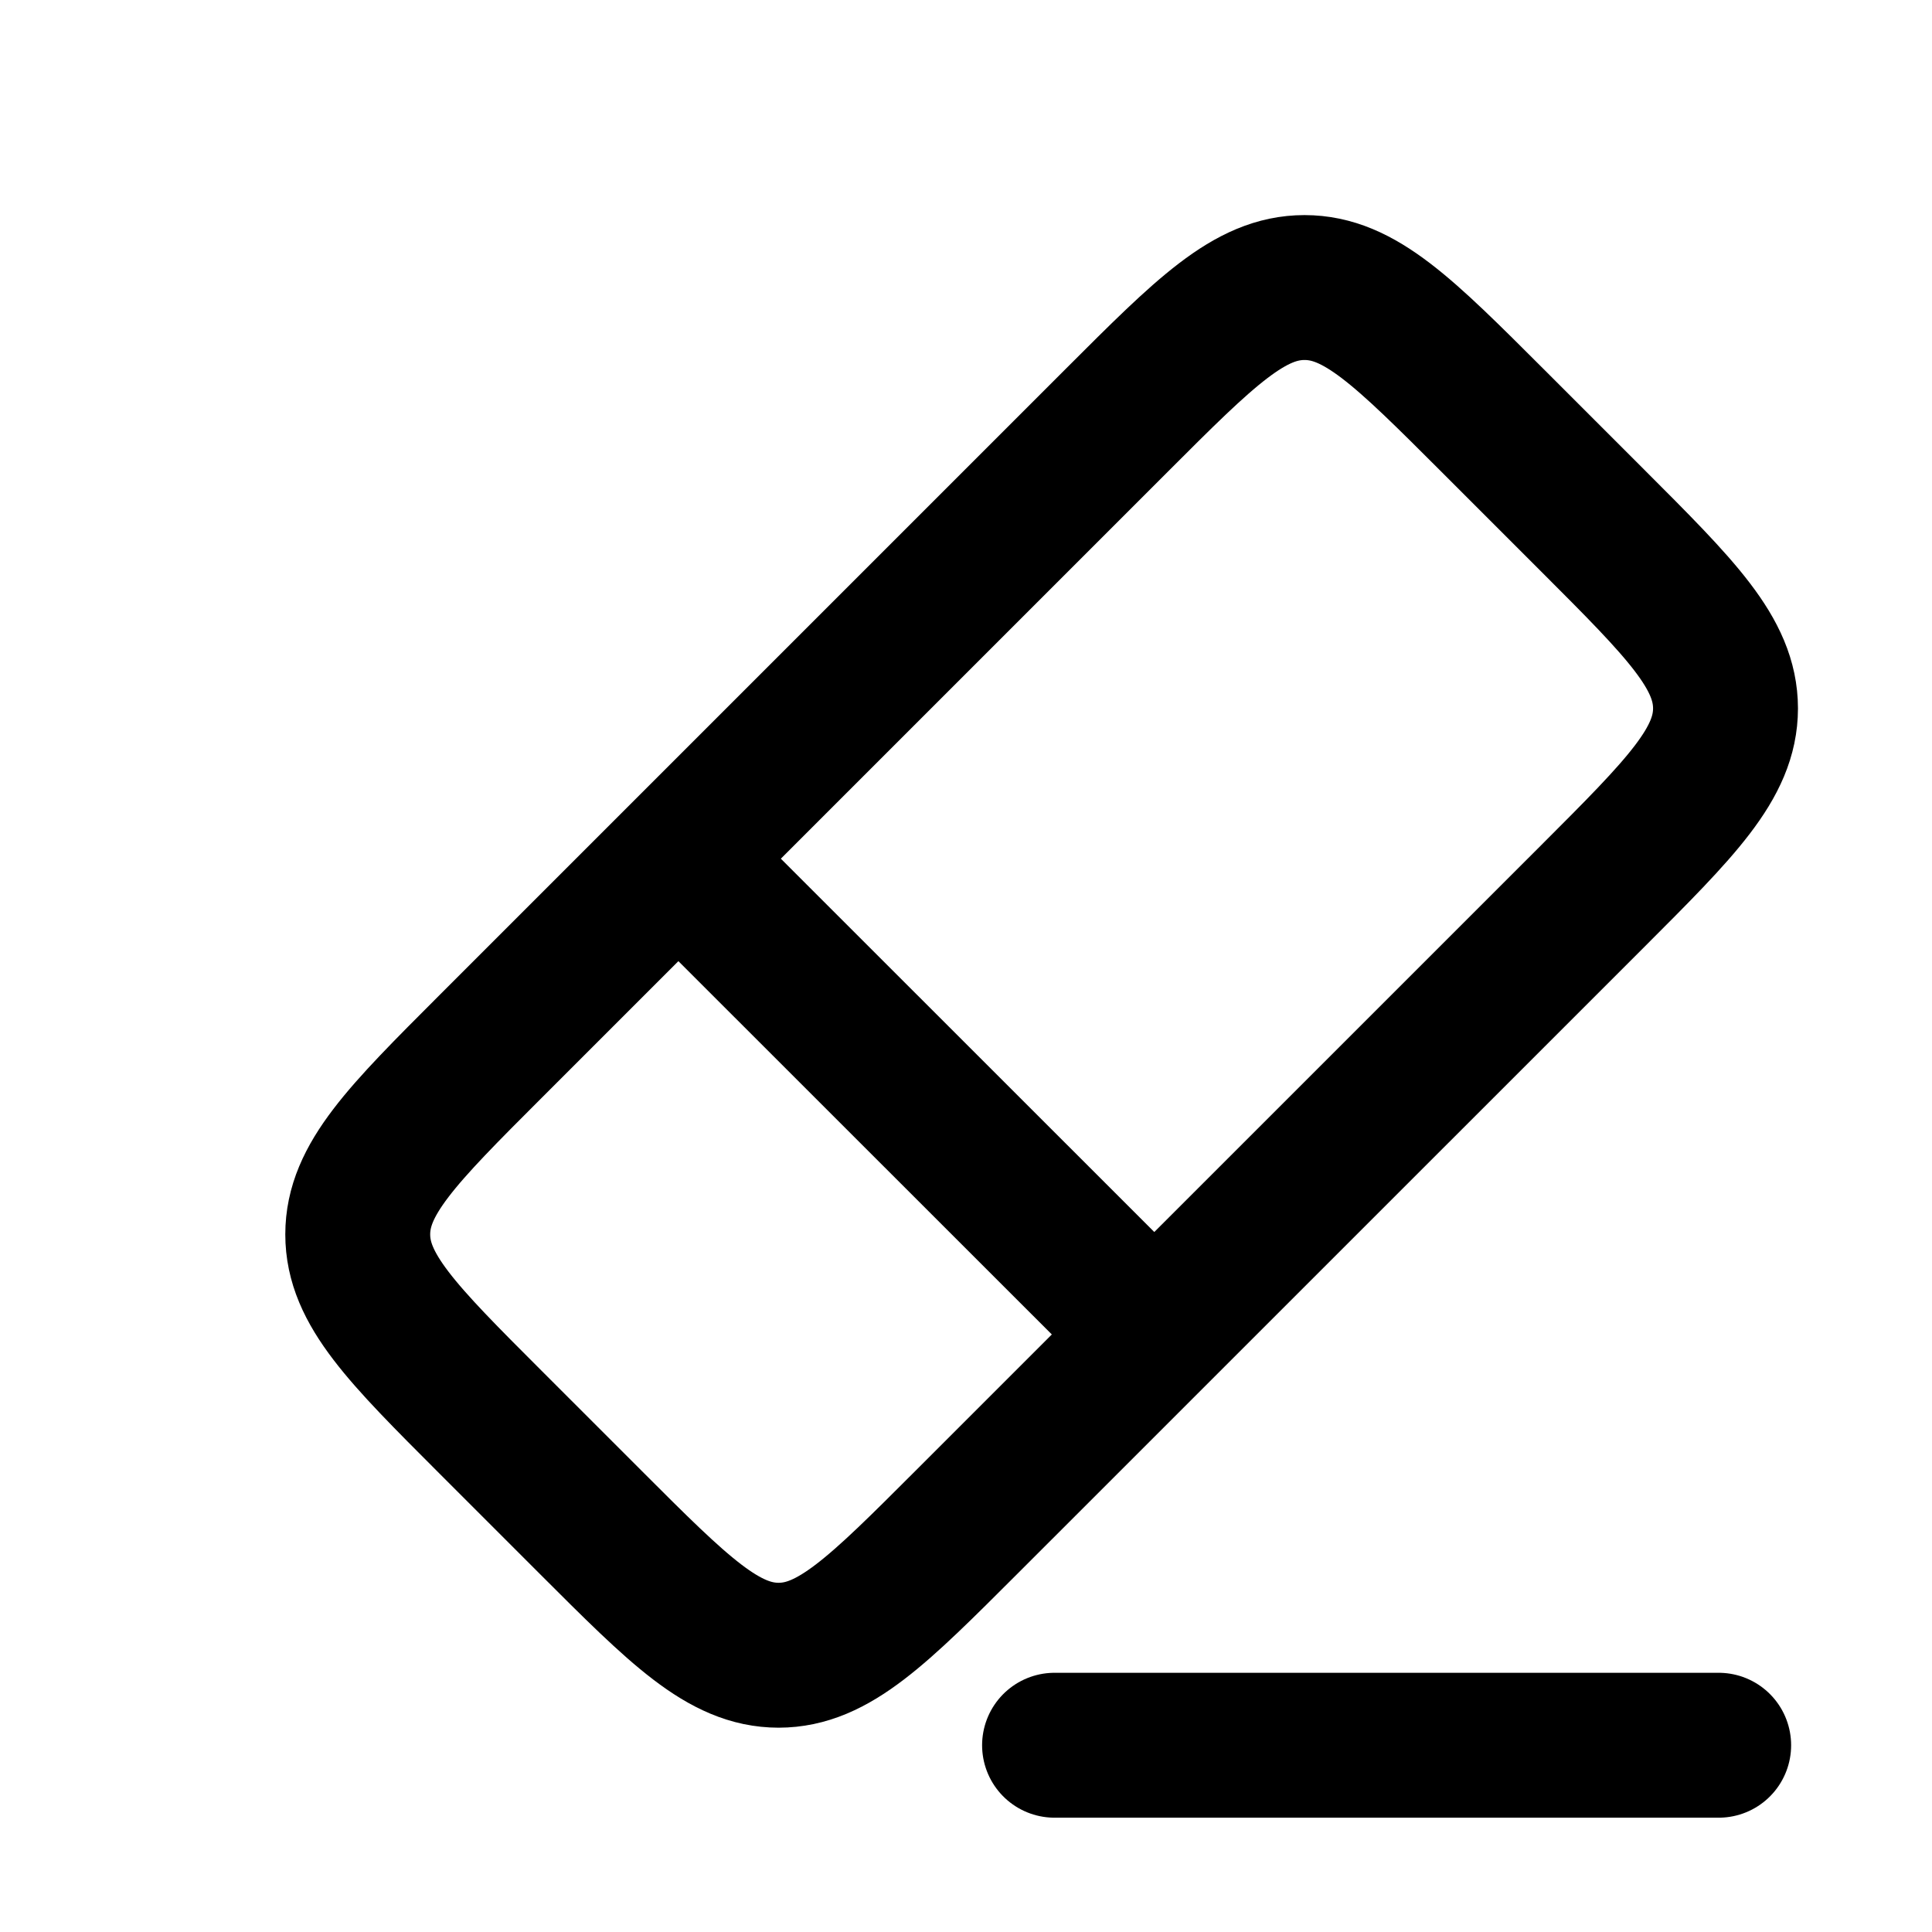
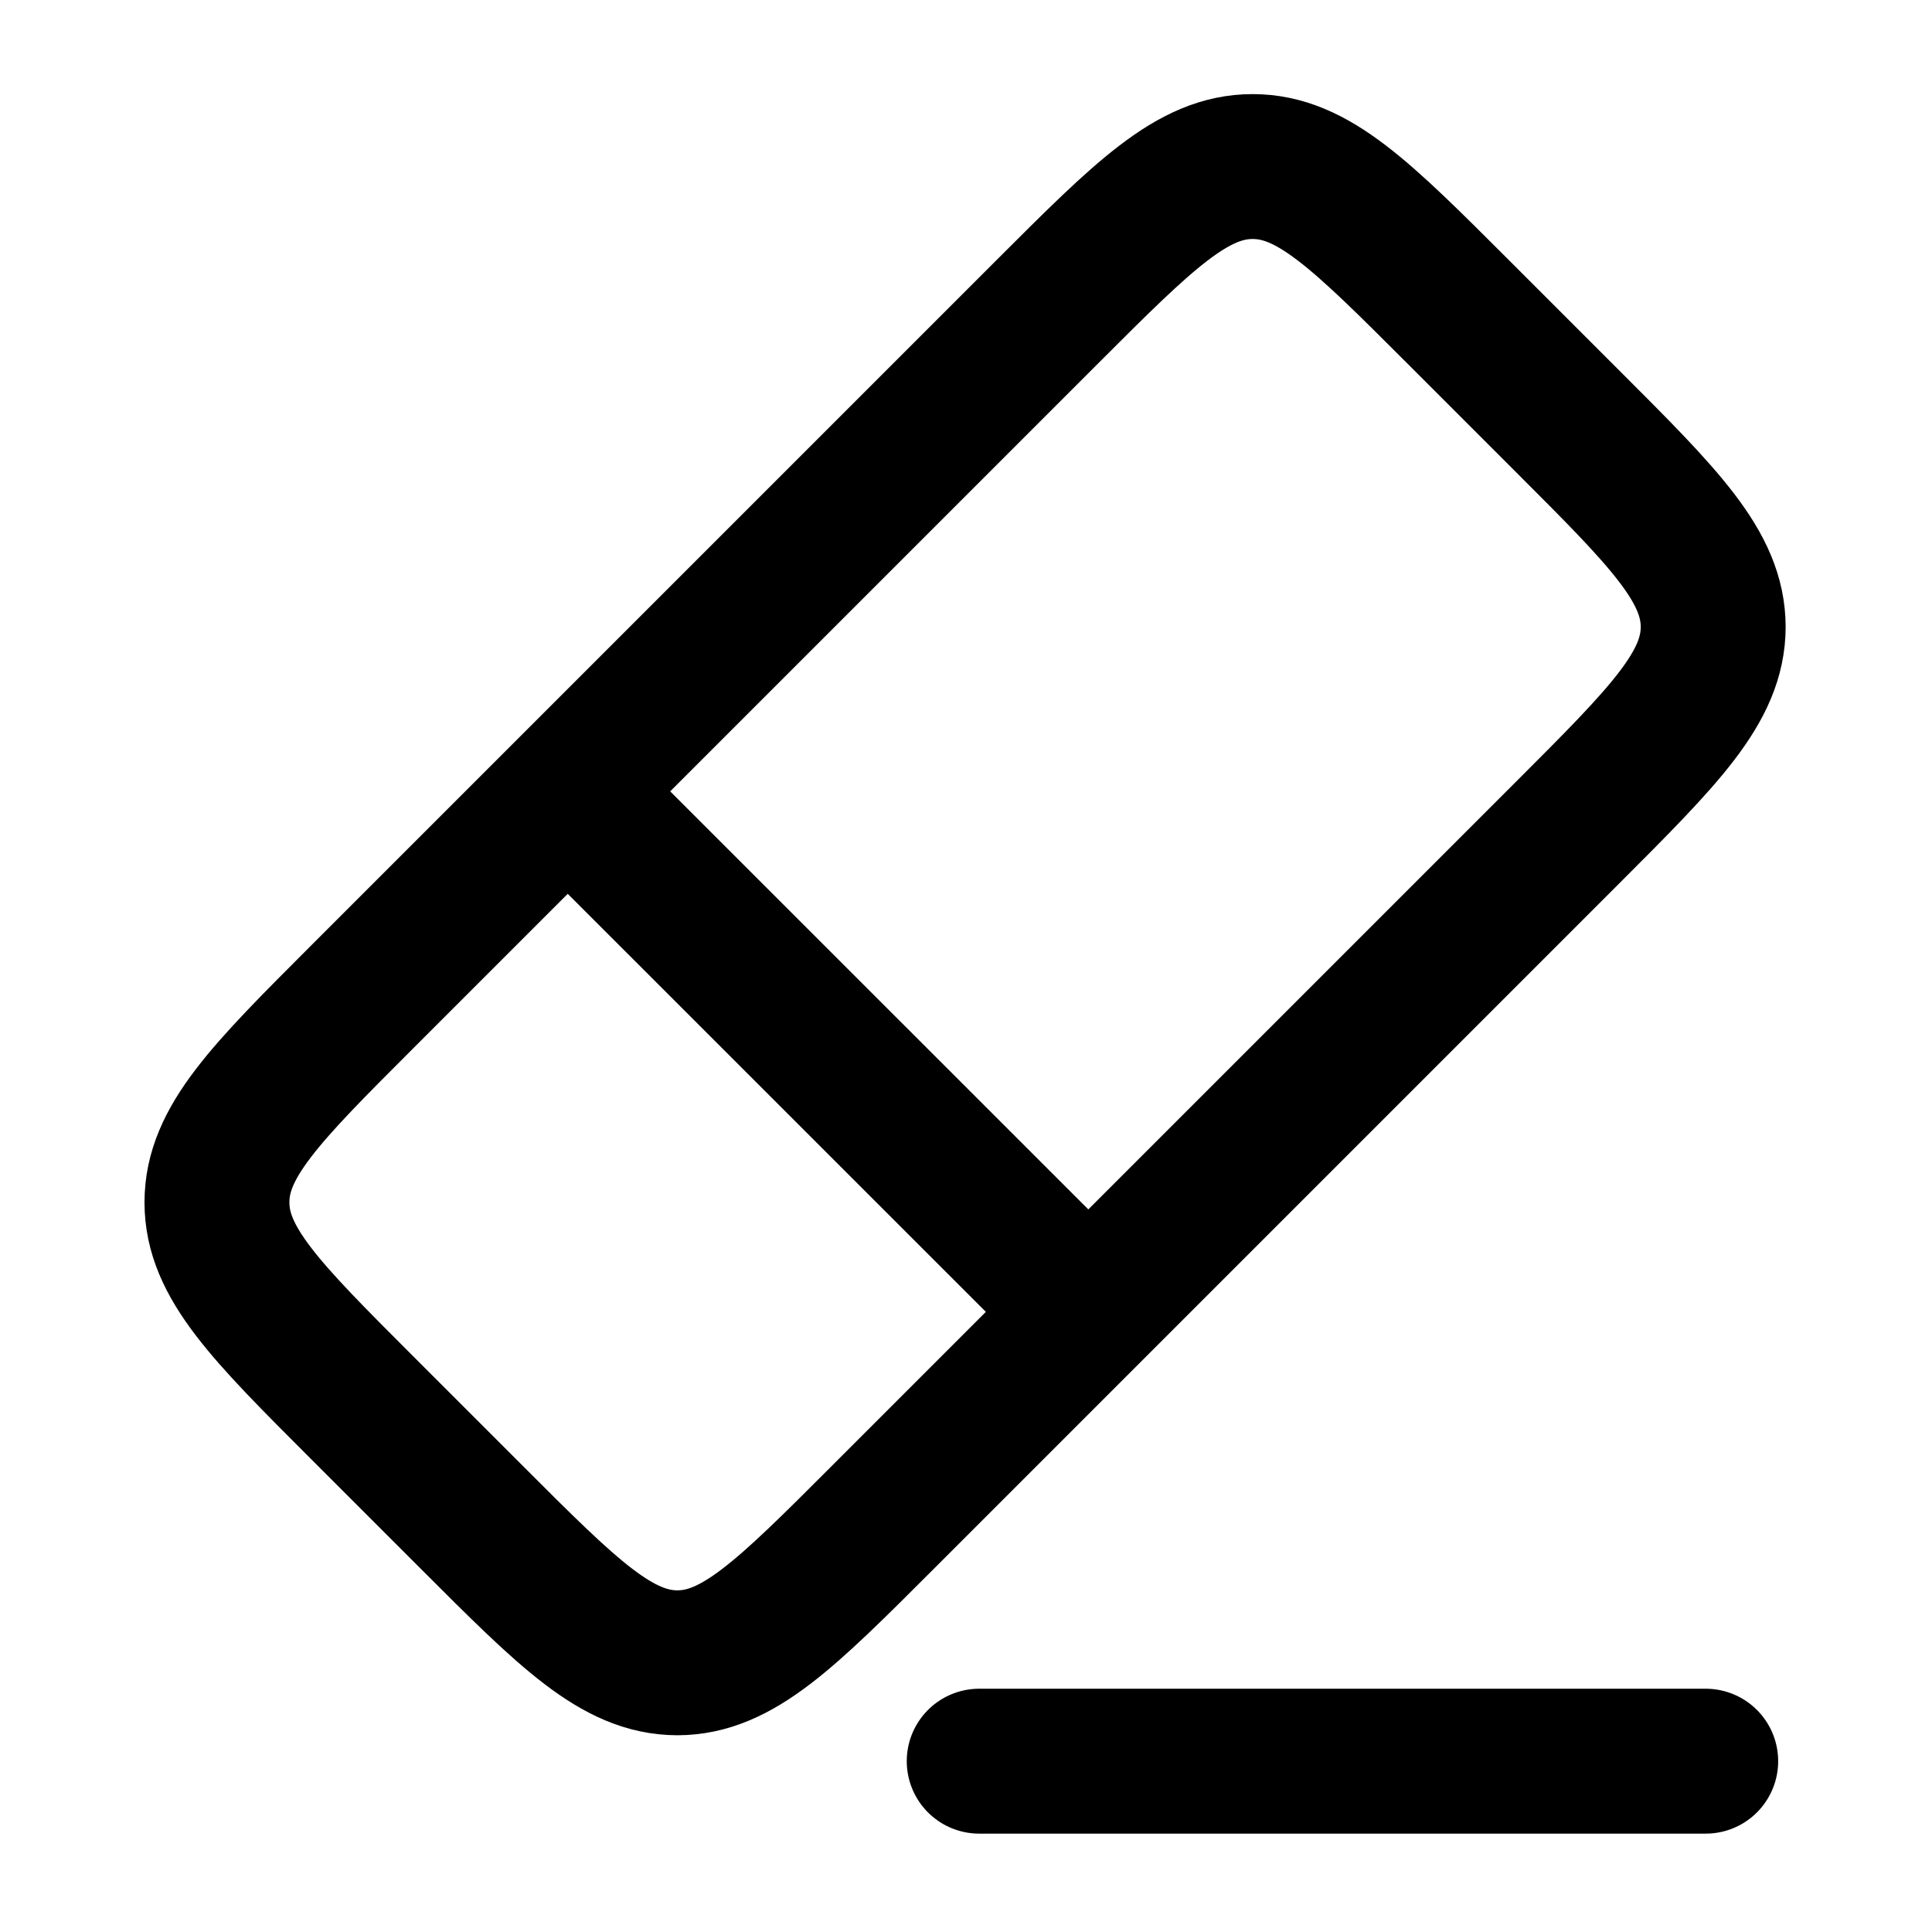
<svg viewBox="0 0 24 24" fill="none" stroke-width="1.8" stroke-linecap="round" stroke-linejoin="round">
-   <path d="M6.094 13L13.872 5.222C14.972 4.122 15.522 3.572 16.205 3.572C16.89 3.572 17.439 4.122 18.54 5.222L19.784 6.466C20.884 7.566 21.434 8.116 21.435 8.8C21.434 9.483 20.884 10.033 19.784 11.133L12.005 18.911C10.905 20.011 10.355 20.561 9.672 20.562C8.988 20.561 8.438 20.011 7.338 18.911L6.094 17.667C4.994 16.567 4.444 16.017 4.444 15.334C4.444 14.65 4.994 14.1 6.094 13ZM8.505 10.745L14.262 16.5M13.1 21.68H21.35" stroke="currentColor" />
+   <path d="M4.5 12.383L13.009 3.874C14.212 2.671 14.814 2.069 15.561 2.069C16.309 2.069 16.911 2.671 18.114 3.874L19.475 5.235C20.679 6.438 21.28 7.04 21.282 7.788C21.28 8.536 20.679 9.137 19.475 10.341L10.967 18.849C9.764 20.053 9.162 20.654 8.415 20.656C7.666 20.654 7.064 20.053 5.861 18.849L4.5 17.488C3.297 16.285 2.695 15.684 2.695 14.936C2.695 14.188 3.297 13.586 4.5 12.383ZM7.138 9.916L13.435 16.212M12.164 21.878H21.189" stroke="currentColor" />
</svg>
